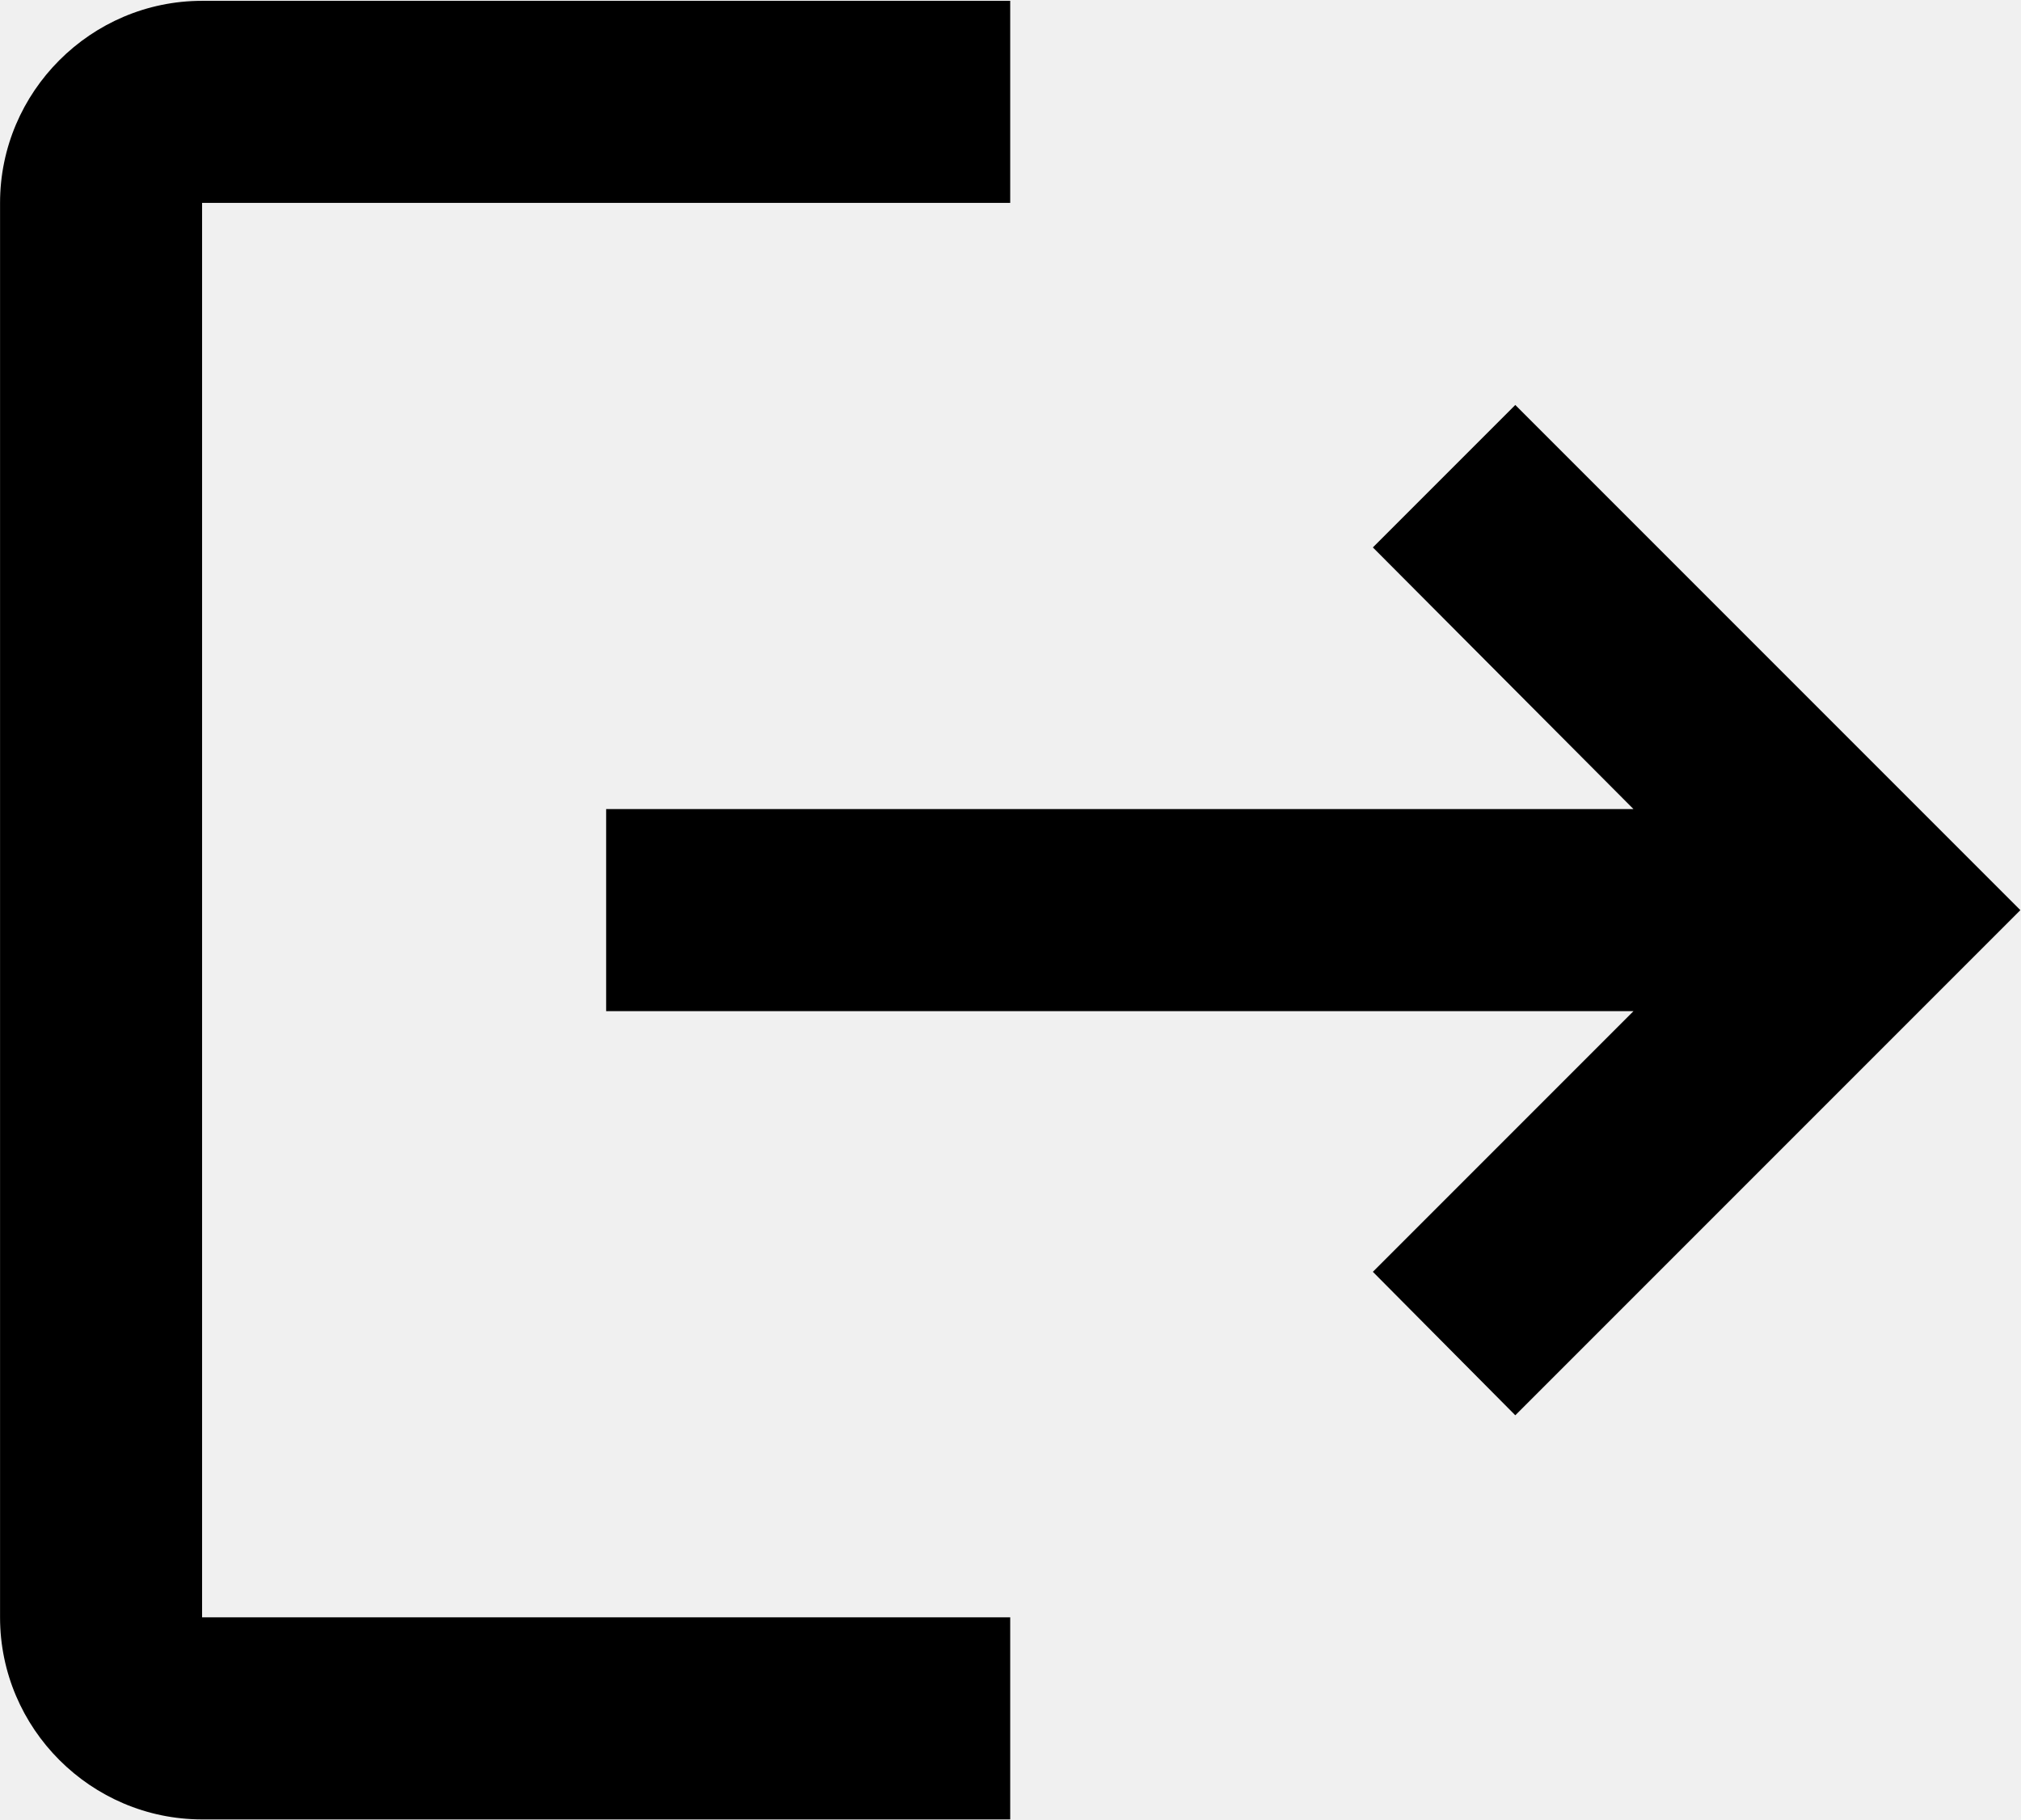
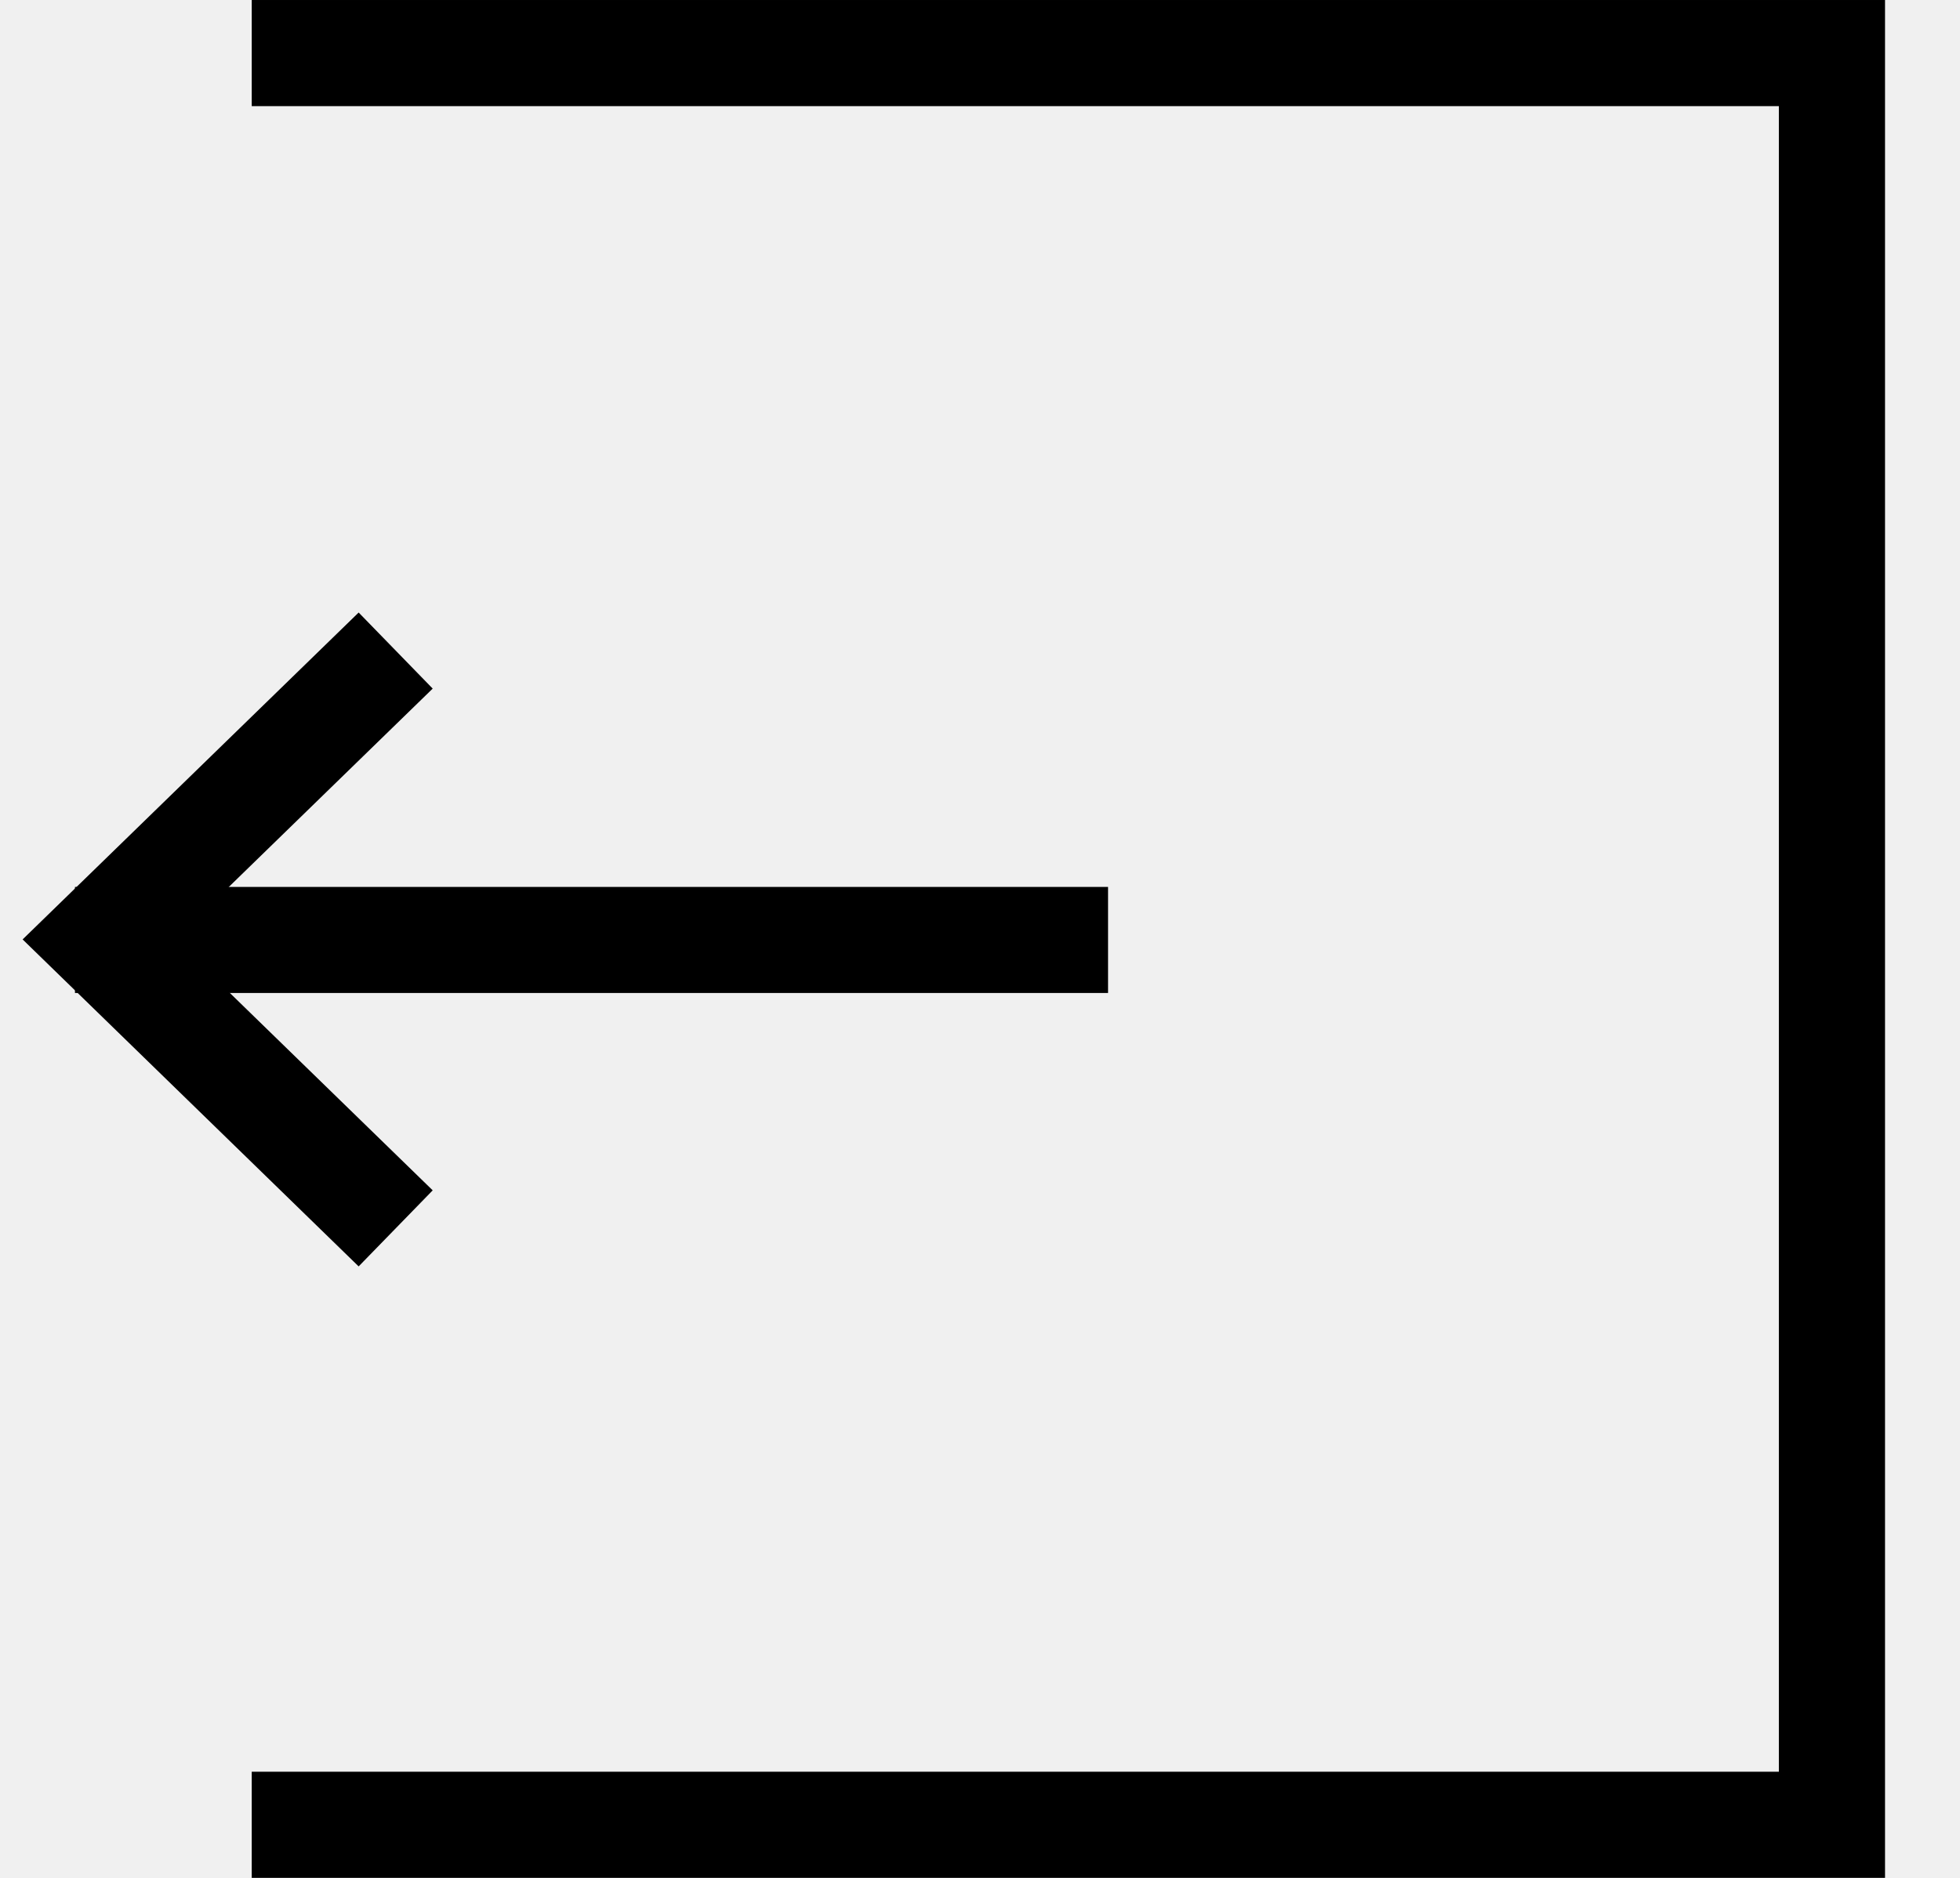
- <svg xmlns="http://www.w3.org/2000/svg" width="451" height="406" viewBox="0 0 451 406" fill="none">
-   <path d="M338.148 90.355L306.363 122.139L364.522 180.524H135.266V225.609H364.522L306.363 283.769L338.148 315.779L450.86 203.067L338.148 90.355ZM45.096 45.27H225.436V0.185H45.096C20.3 0.185 0.012 20.473 0.012 45.27V360.864C0.012 385.66 20.3 405.948 45.096 405.948H225.436V360.864H45.096V45.27Z" fill="black" />
+ <svg xmlns="http://www.w3.org/2000/svg" width="24" height="23" viewBox="0 0 24 23" fill="none">
+   <mask id="path-1-inside-1_78_5144" fill="white">
+     <path d="M3.082 6.10352e-05H23.082V23H3.082V6.10352e-05Z" />
+   </mask>
+   <path d="M23.082 6.10352e-05H24.382V-1.3H23.082V6.10352e-05ZM23.082 23V24.3H24.382V23H23.082ZM3.082 1.3H23.082V-1.3H3.082V1.3ZM21.782 6.10352e-05V23H24.382V6.10352e-05H21.782ZM23.082 21.7H3.082V24.3H23.082V21.7Z" fill="black" mask="url(#path-1-inside-1_78_5144)" />
+   <path d="M12.918 12.162L13.568 12.162L13.568 10.863L12.918 10.863L12.918 12.162ZM12.918 10.863L0.918 10.863L0.918 12.162L12.918 12.162L12.918 10.863Z" fill="black" />
+   <path d="M4.845 15.045L1.209 11.506L4.845 7.968" stroke="black" stroke-width="1.3" />
</svg>
